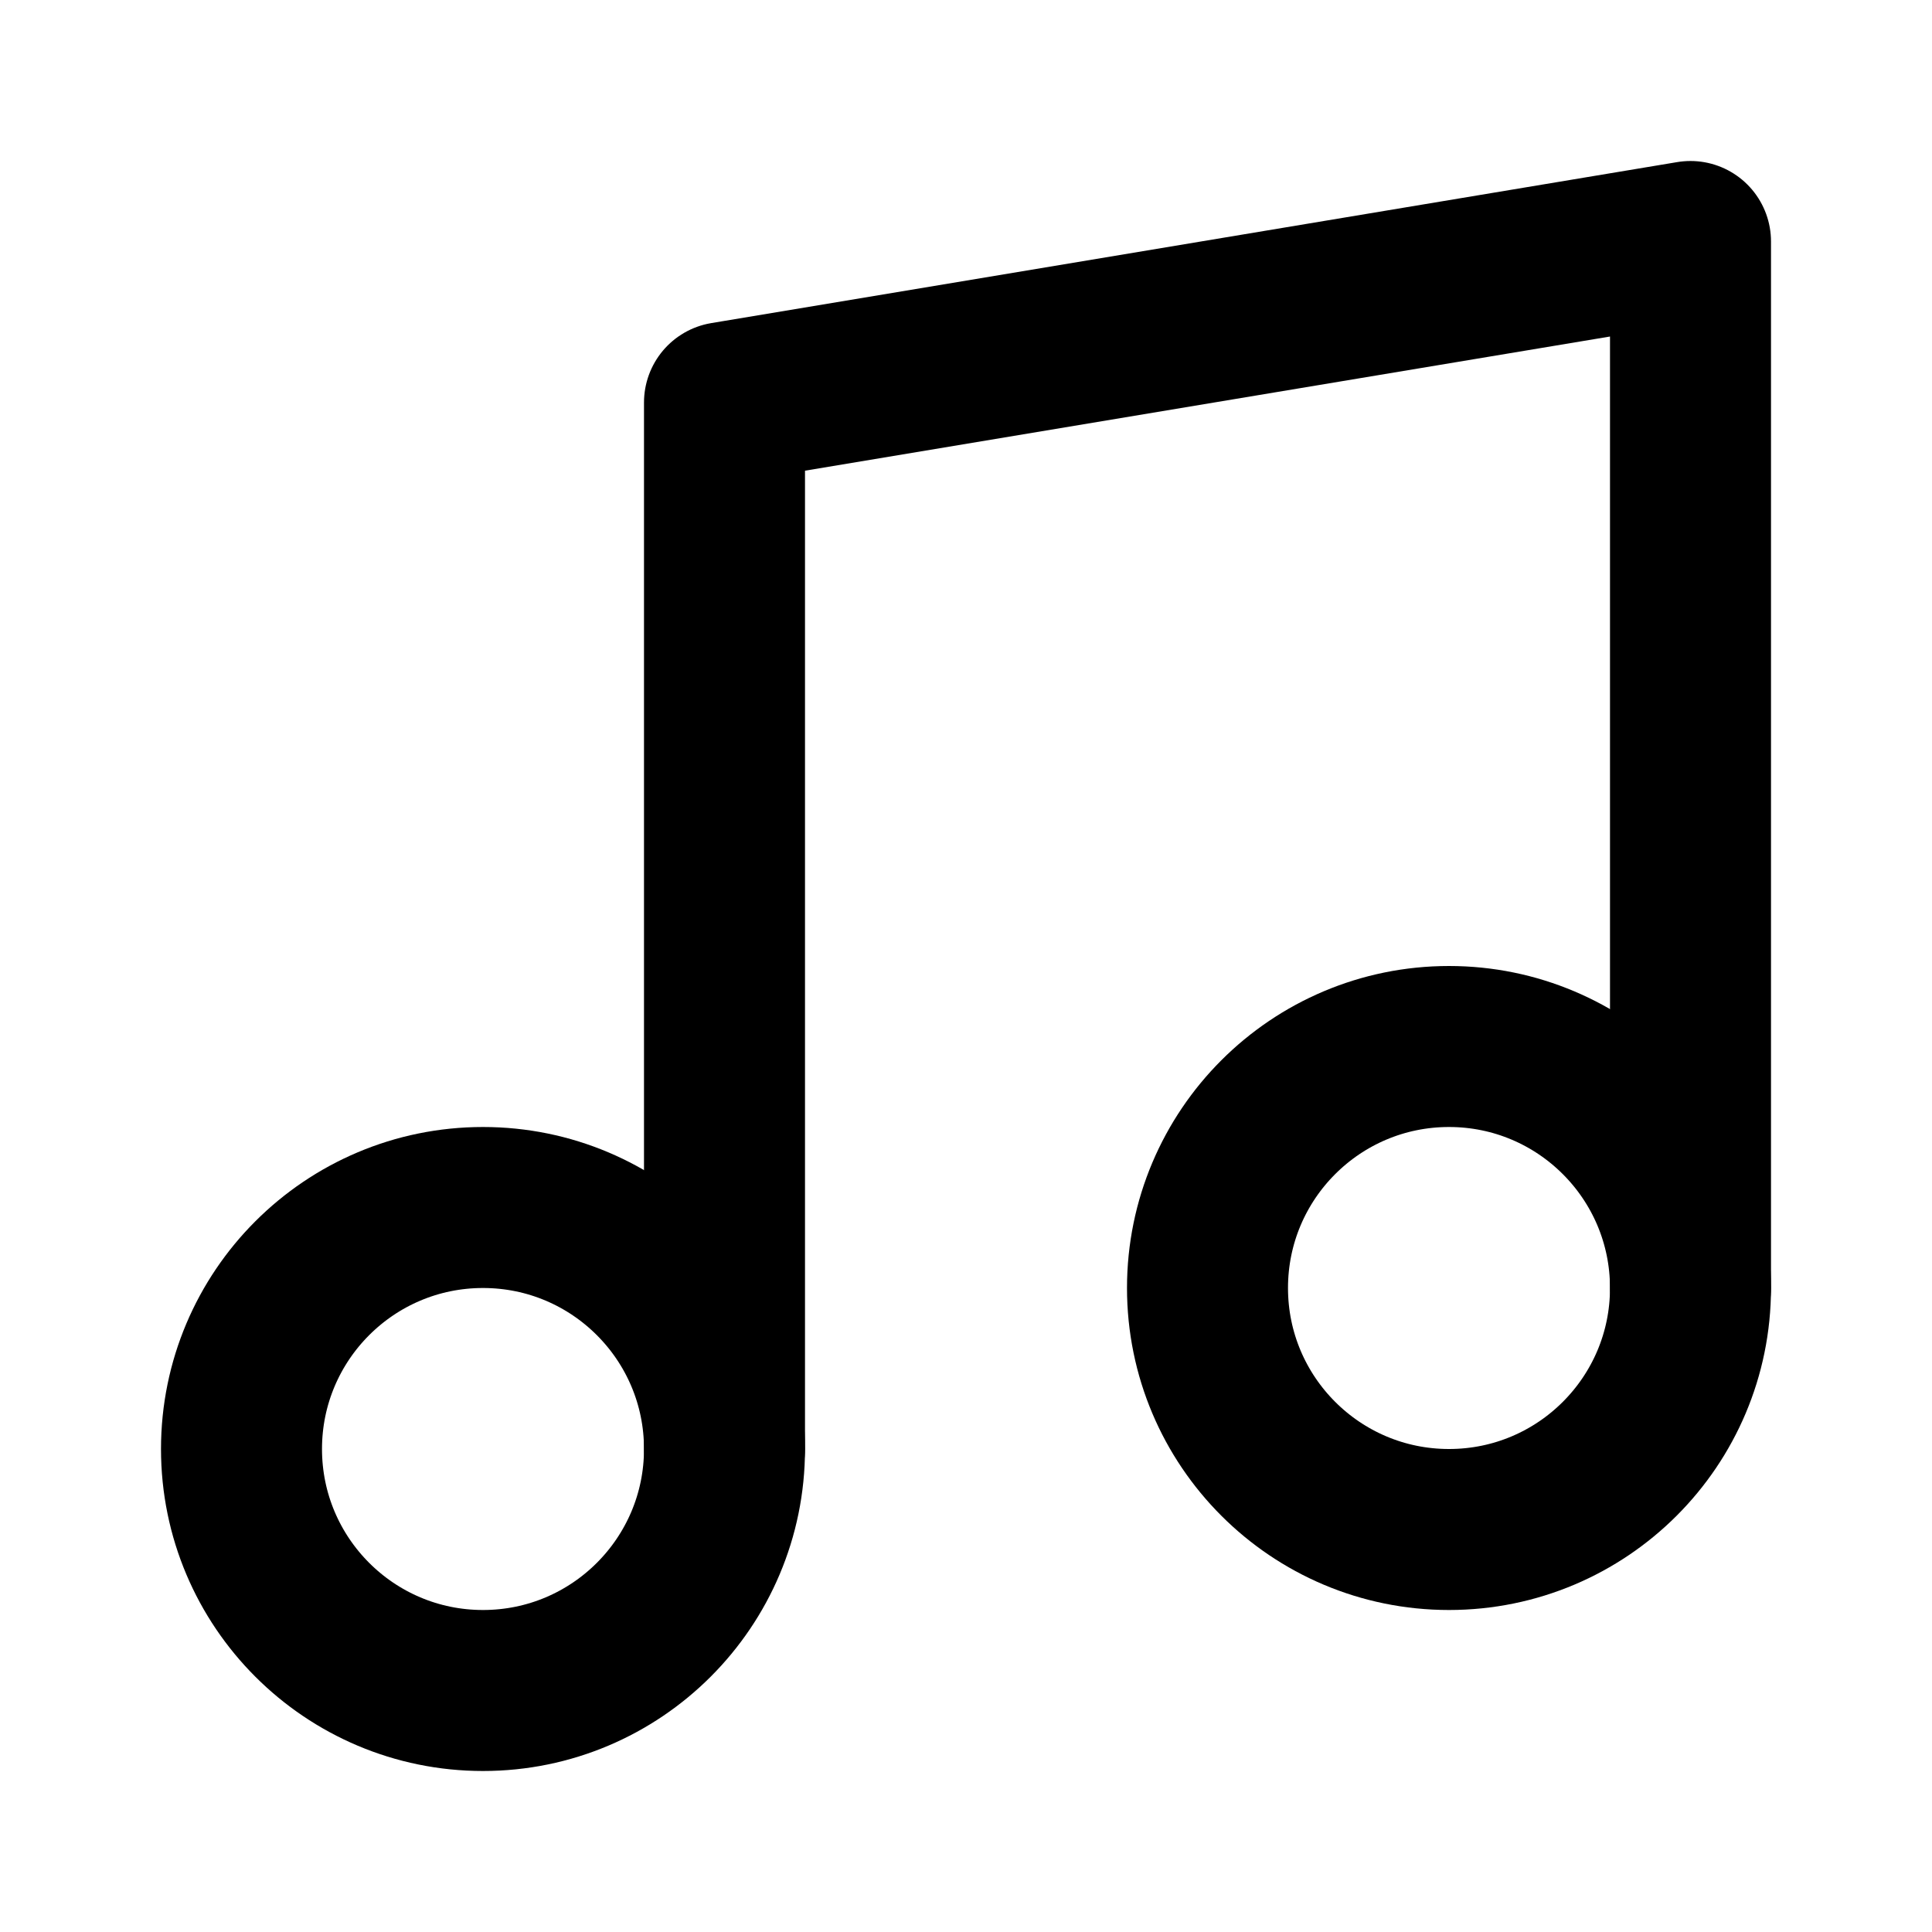
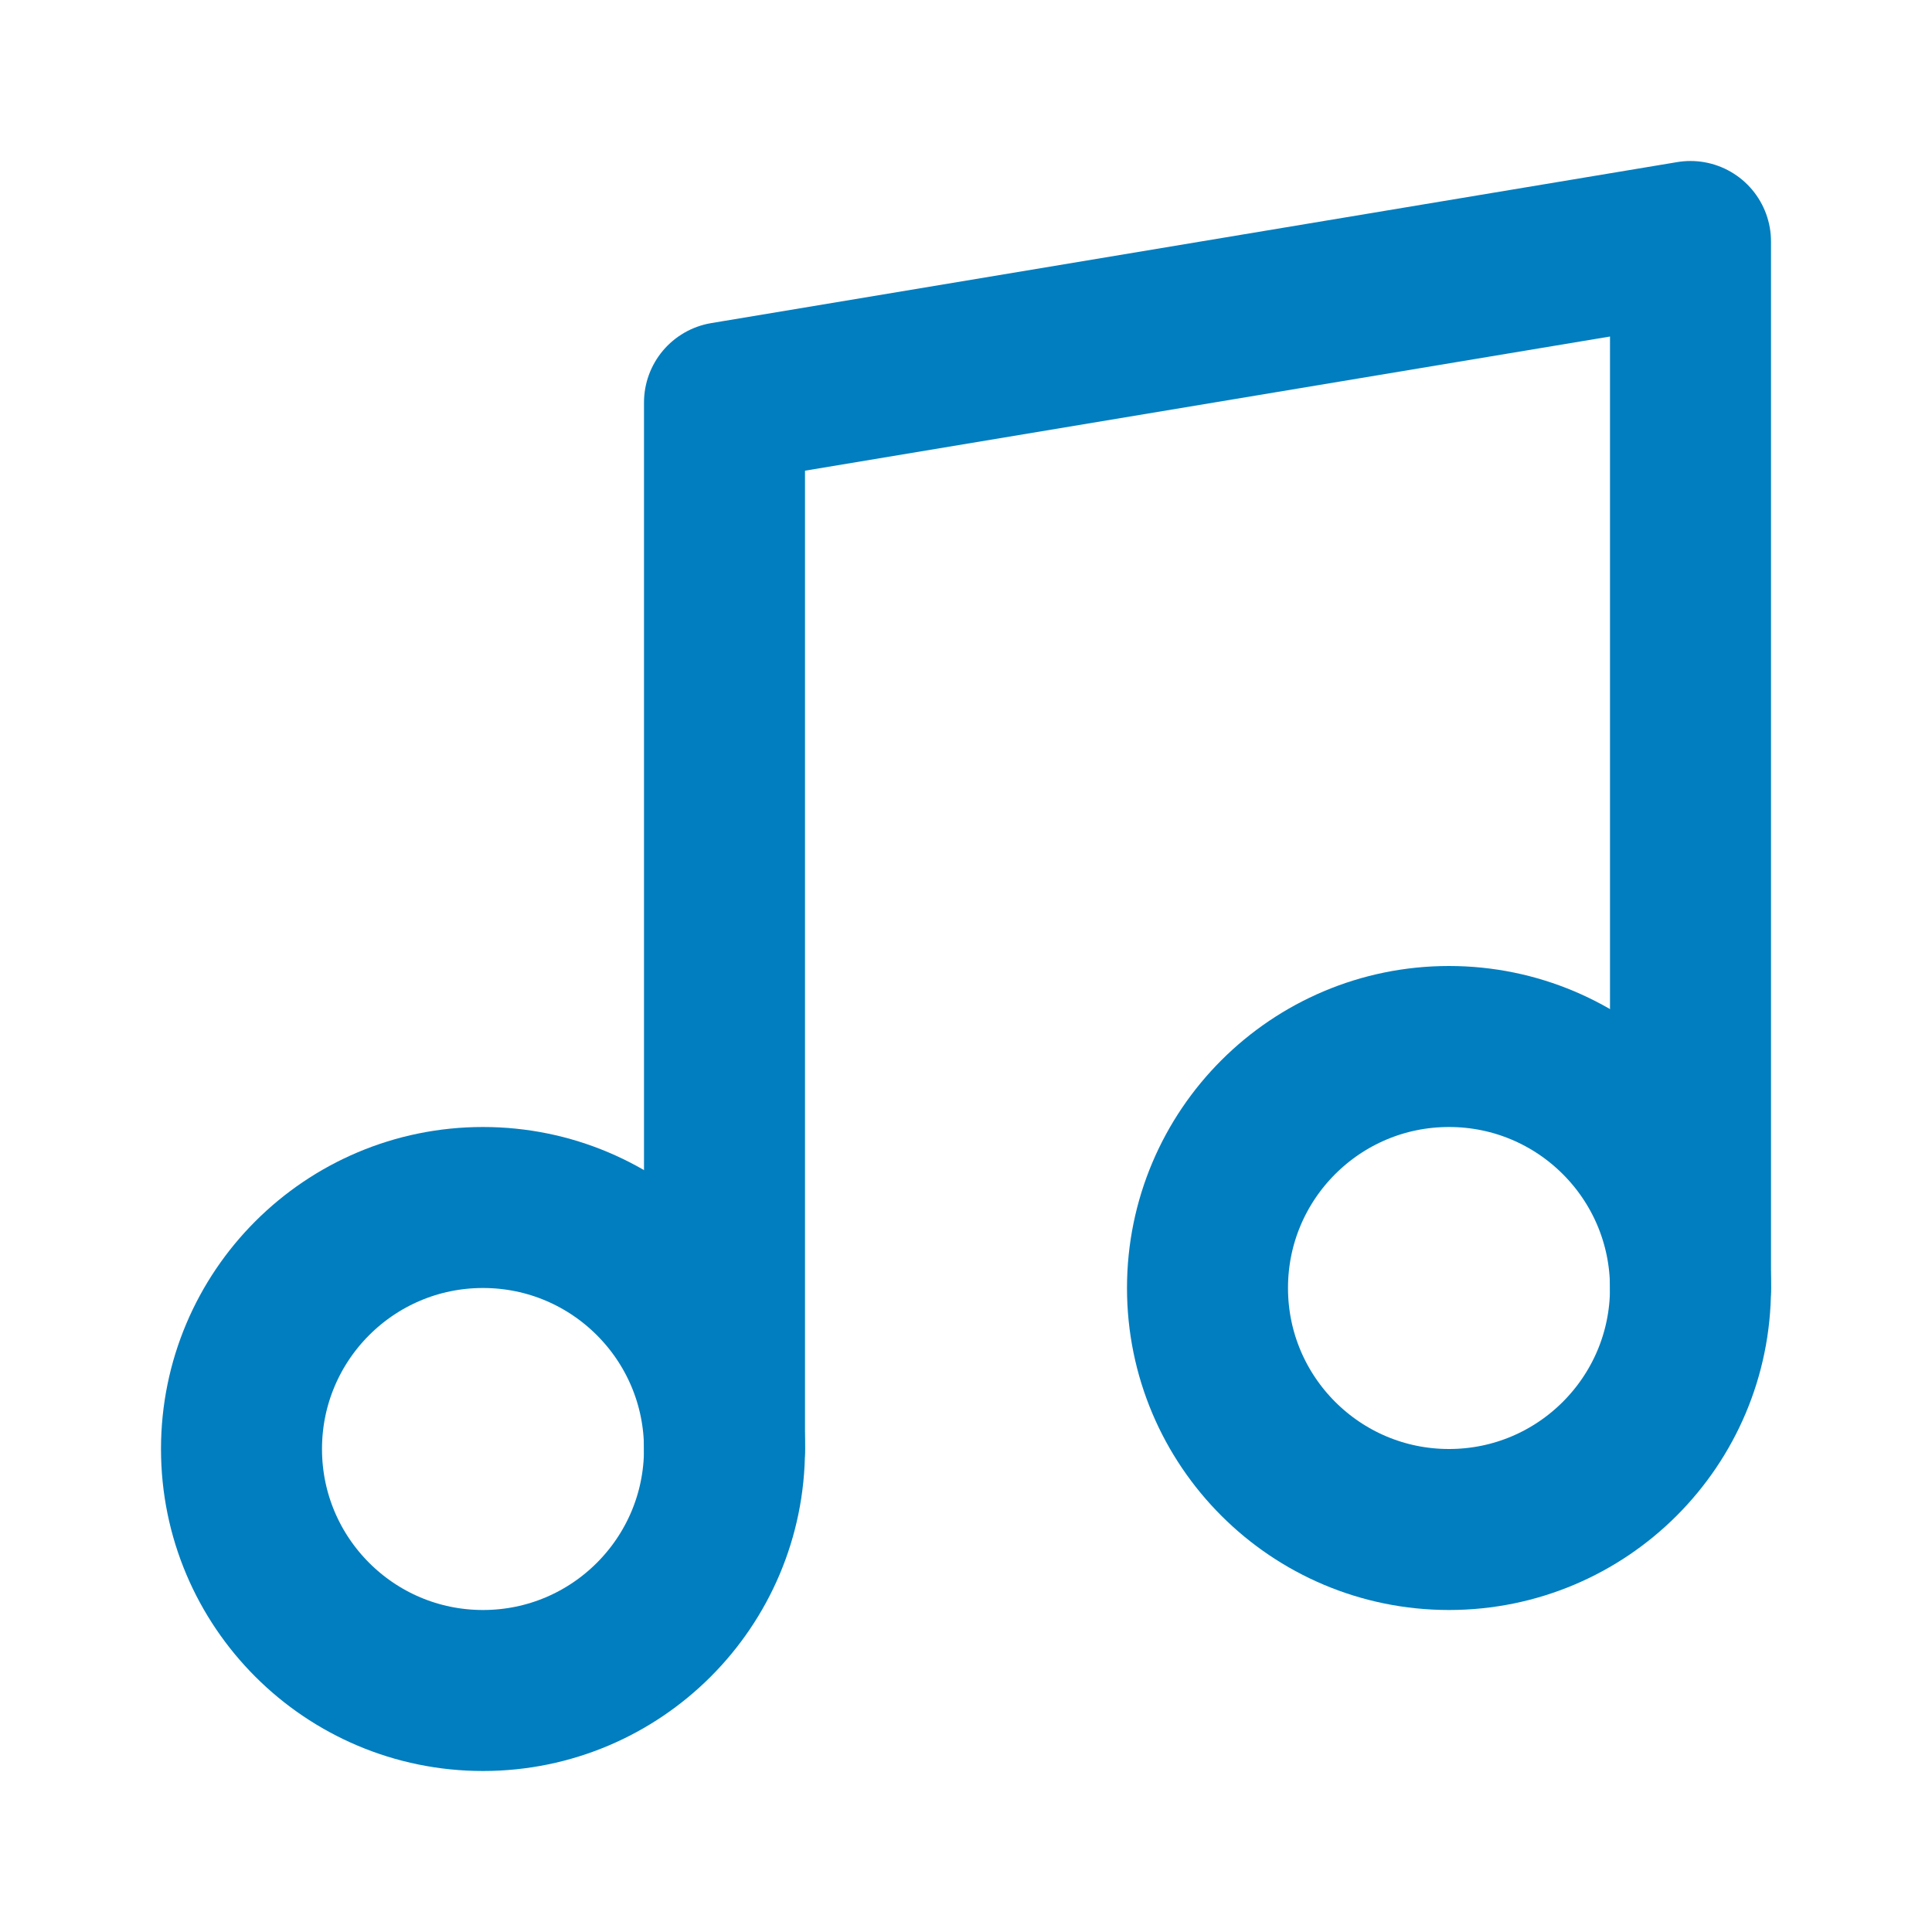
<svg xmlns="http://www.w3.org/2000/svg" viewBox="0 0 24 24" width="24" height="24">
  <defs>
    <style type="text/css" id="current-color-scheme">
-       .ColorScheme-Text { color: currentColor; }
+       .ColorScheme-Text { color: #007ebf; }
    </style>
  </defs>
  <g fill="none" stroke="currentColor" stroke-width="2" stroke-linecap="round" stroke-linejoin="round" class="ColorScheme-Text">
    <path d="M9 18V5l12-2v13" />
    <circle cx="6" cy="18" r="3" />
    <circle cx="18" cy="16" r="3" />
  </g>
</svg>
